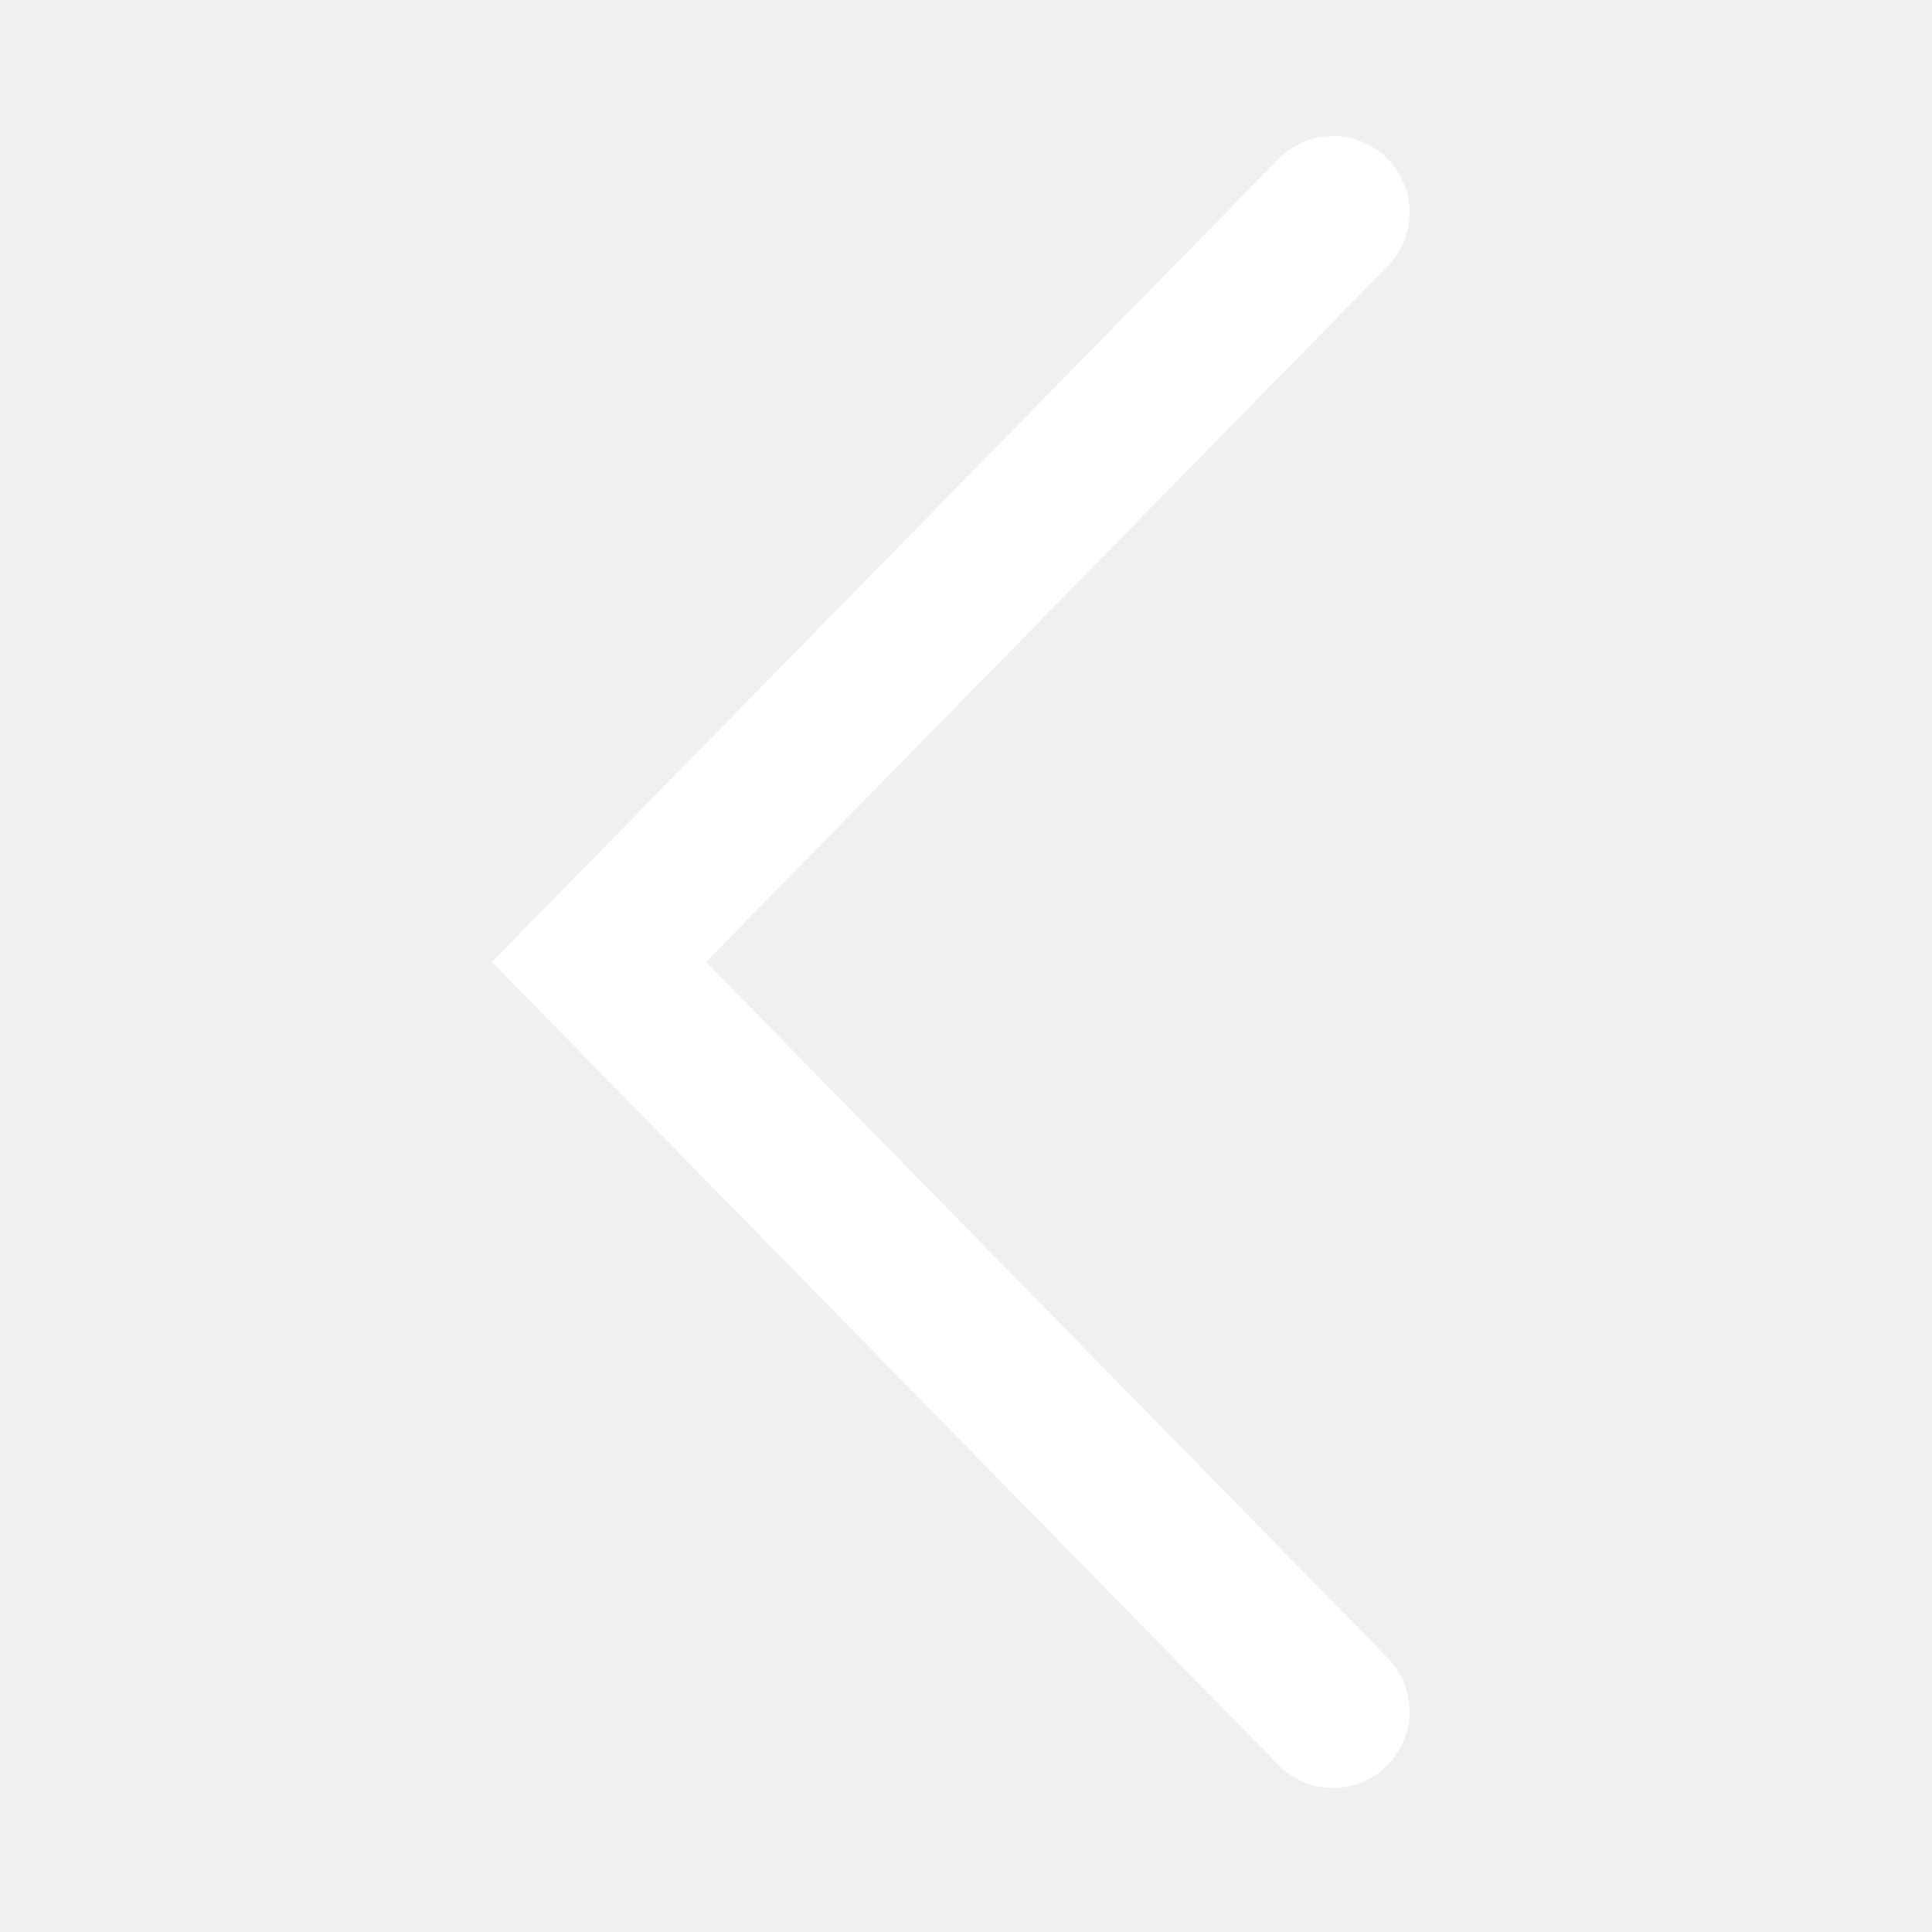
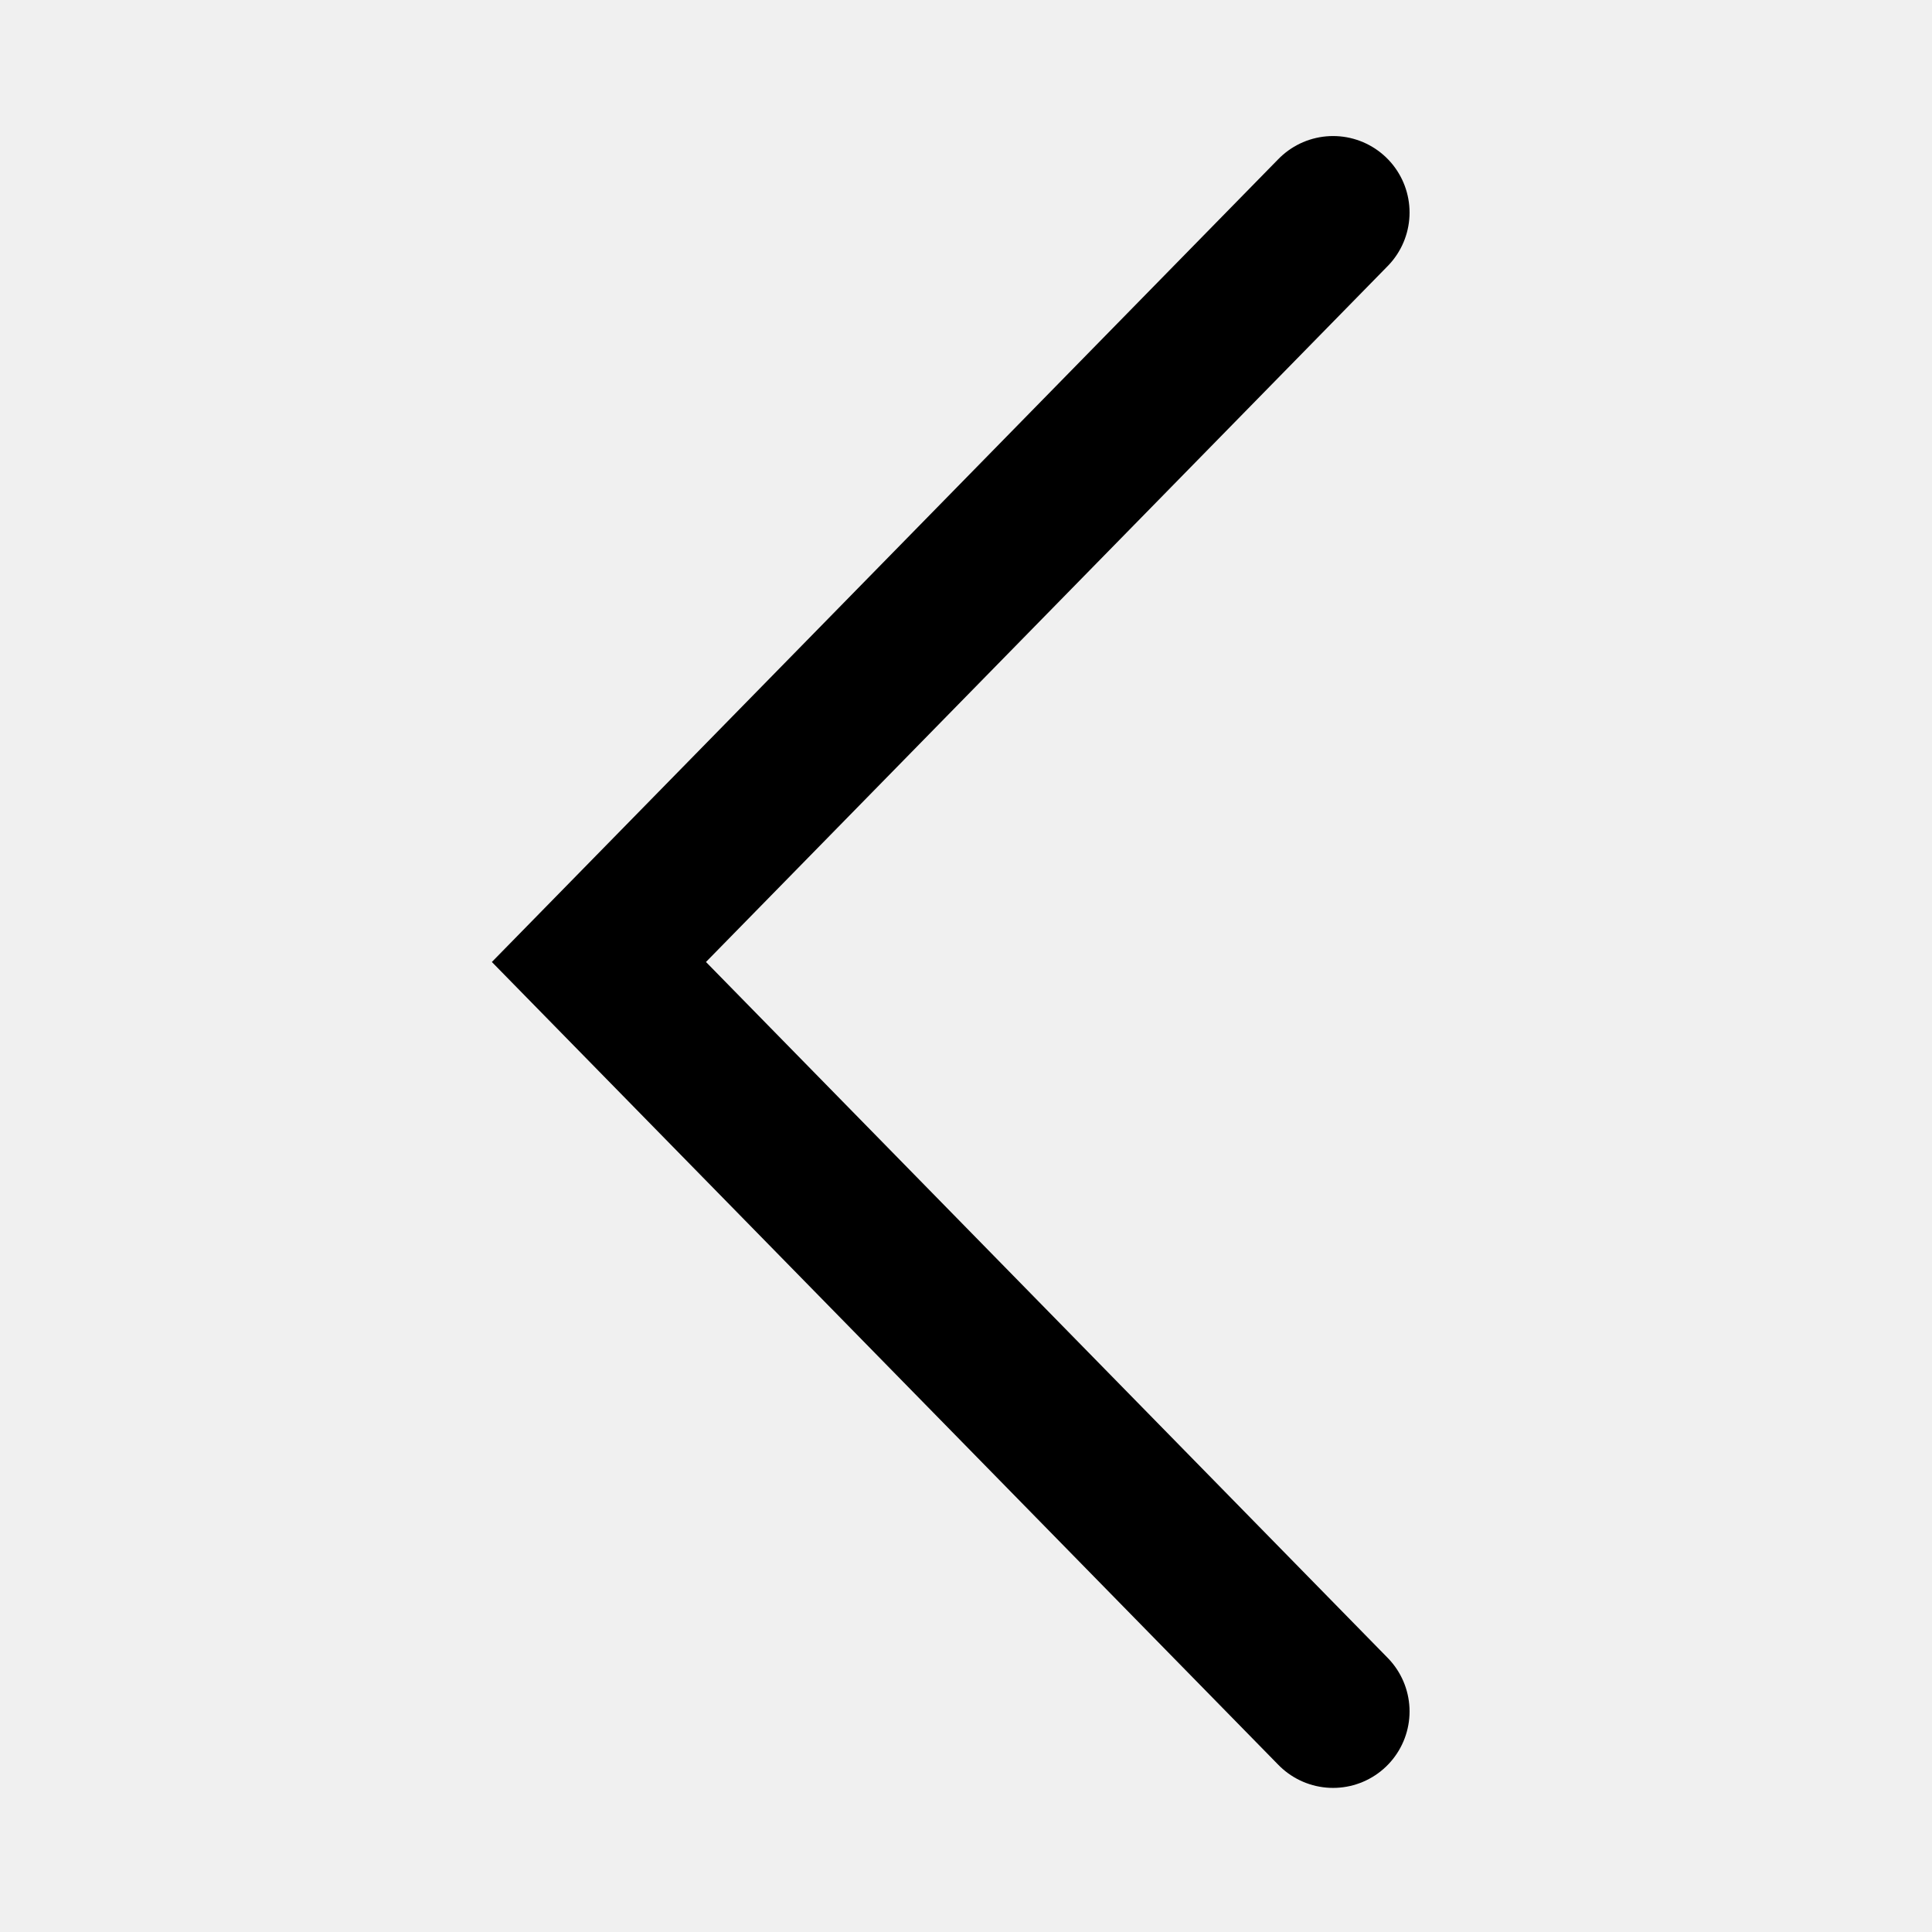
<svg xmlns="http://www.w3.org/2000/svg" width="100" height="100" viewBox="0 0 100 100" fill="none">
-   <path d="M69 11L31 49.792L69 88.583" stroke="white" stroke-width="7.917" stroke-linecap="round" />
+   <path d="M69 11L31 49.792L69 88.583" stroke="black" stroke-width="7.917" stroke-linecap="round" />
</svg>
